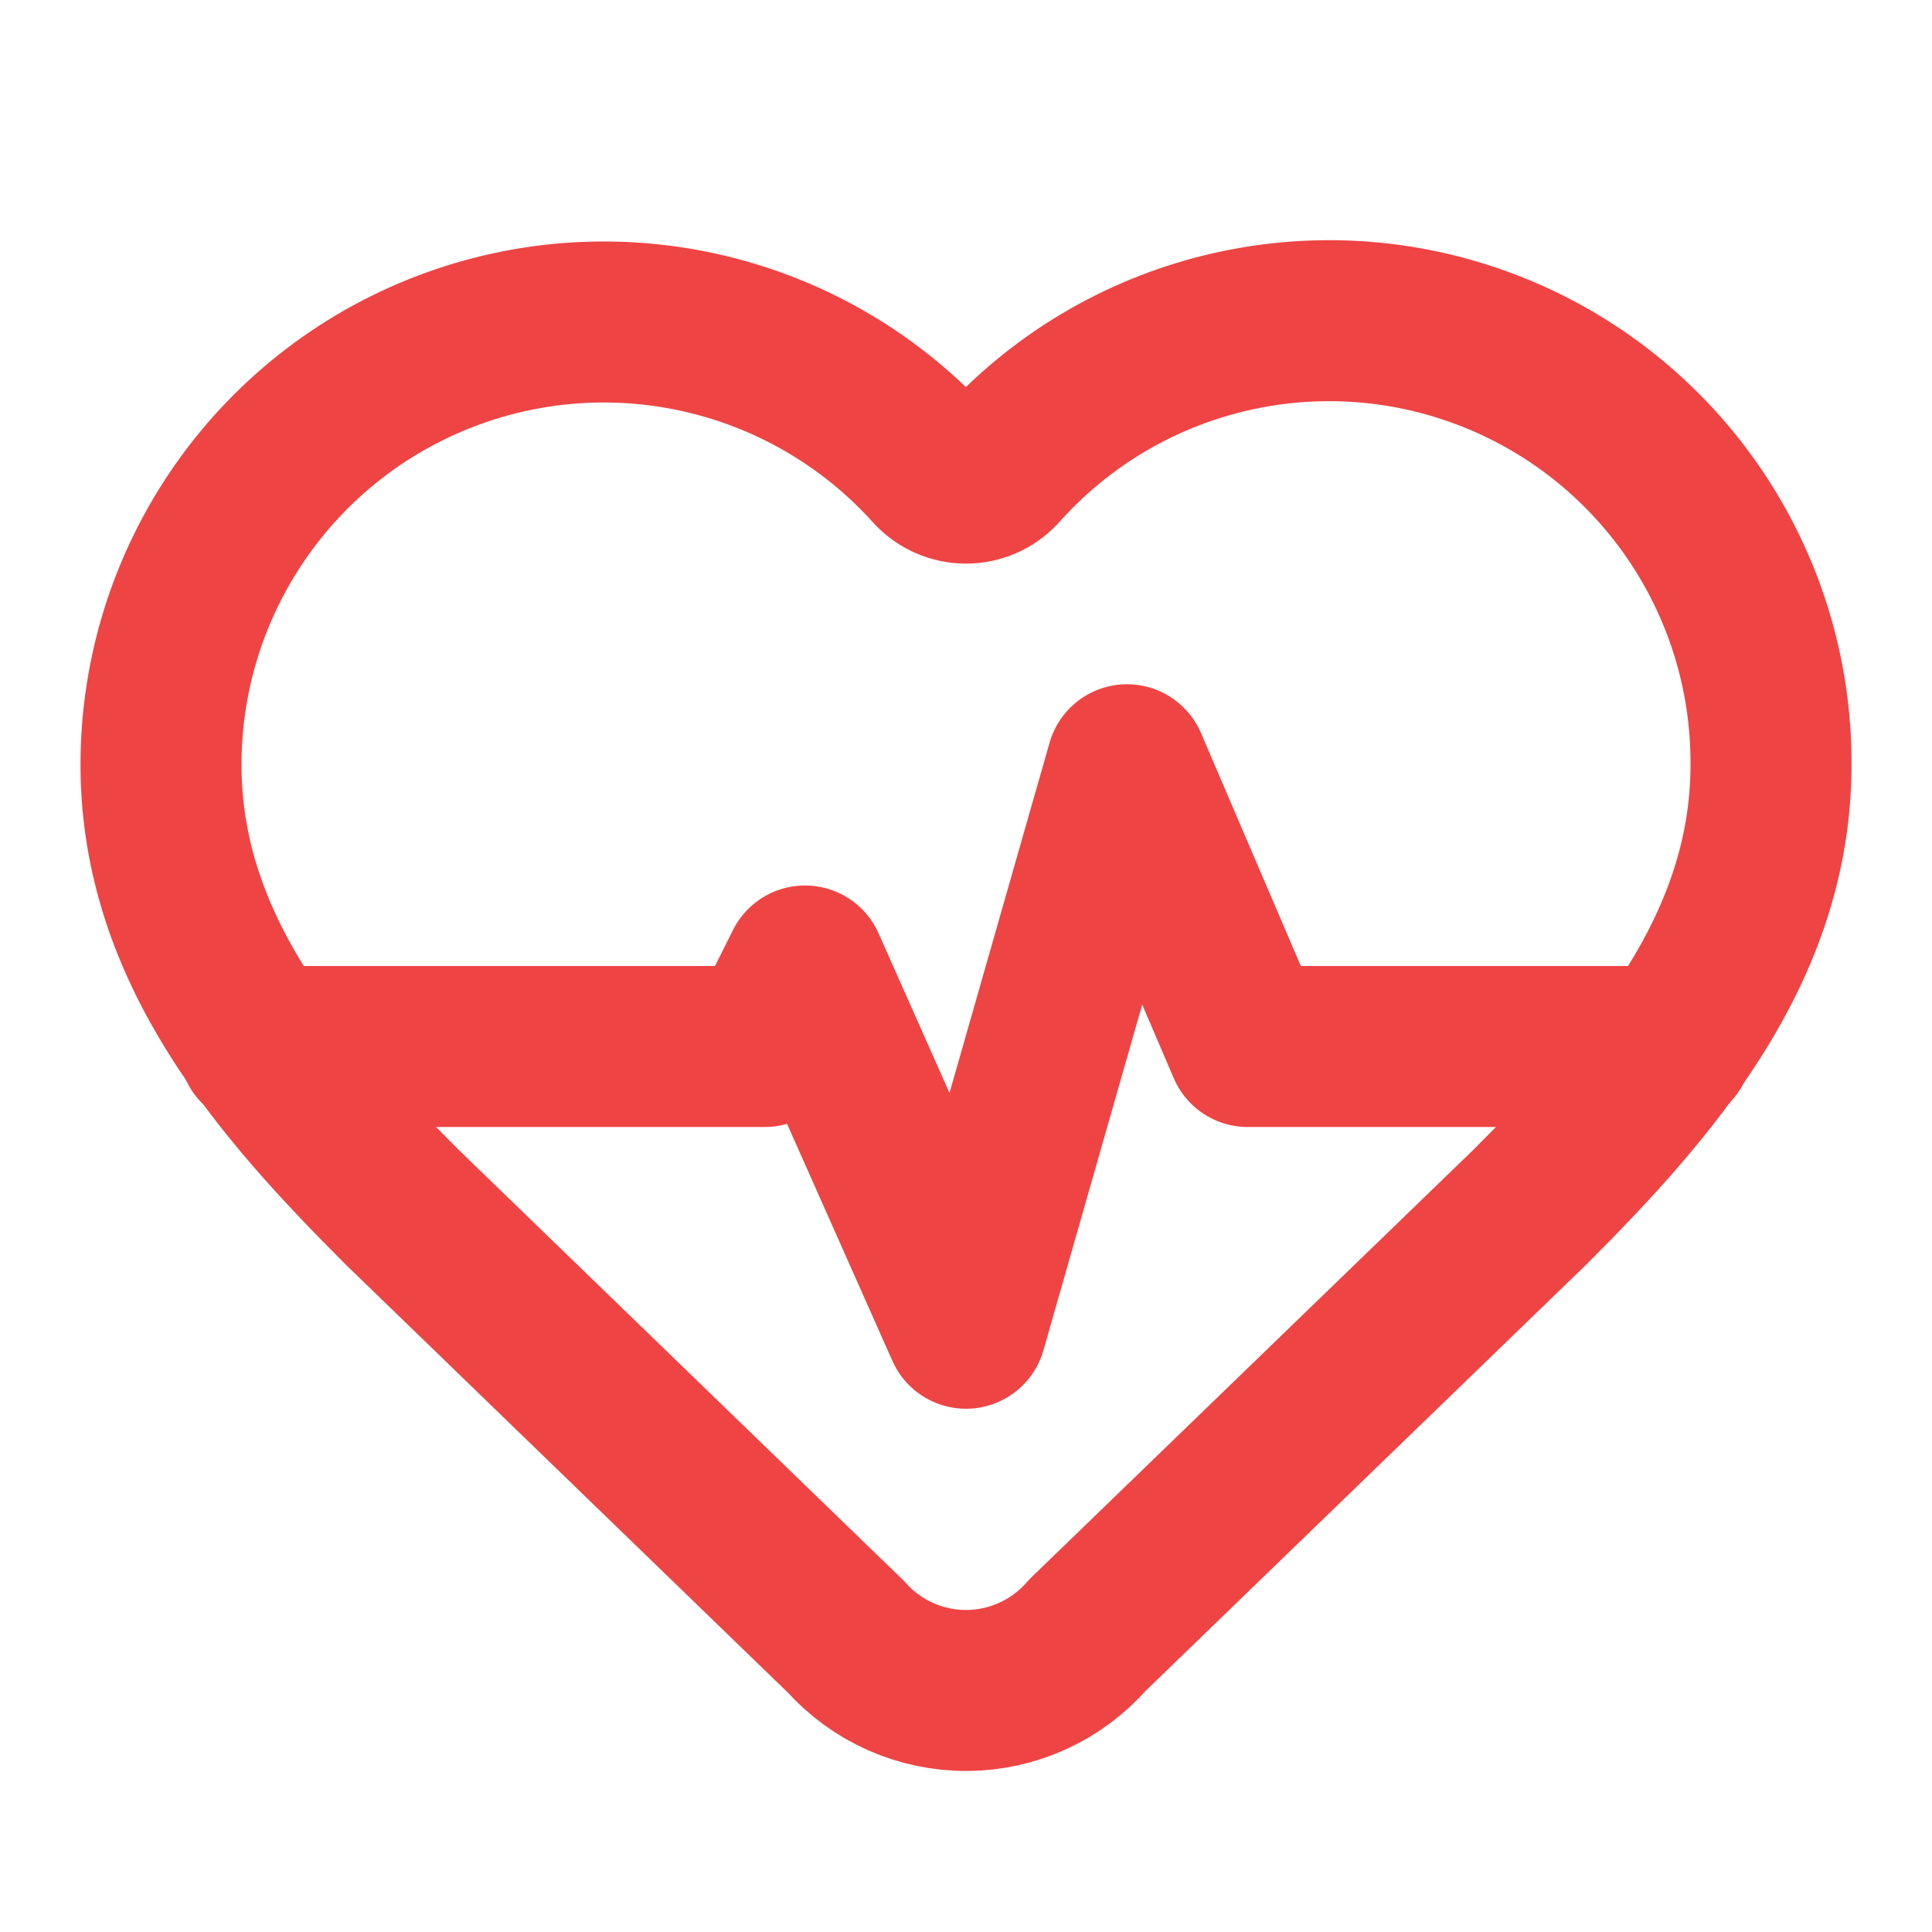
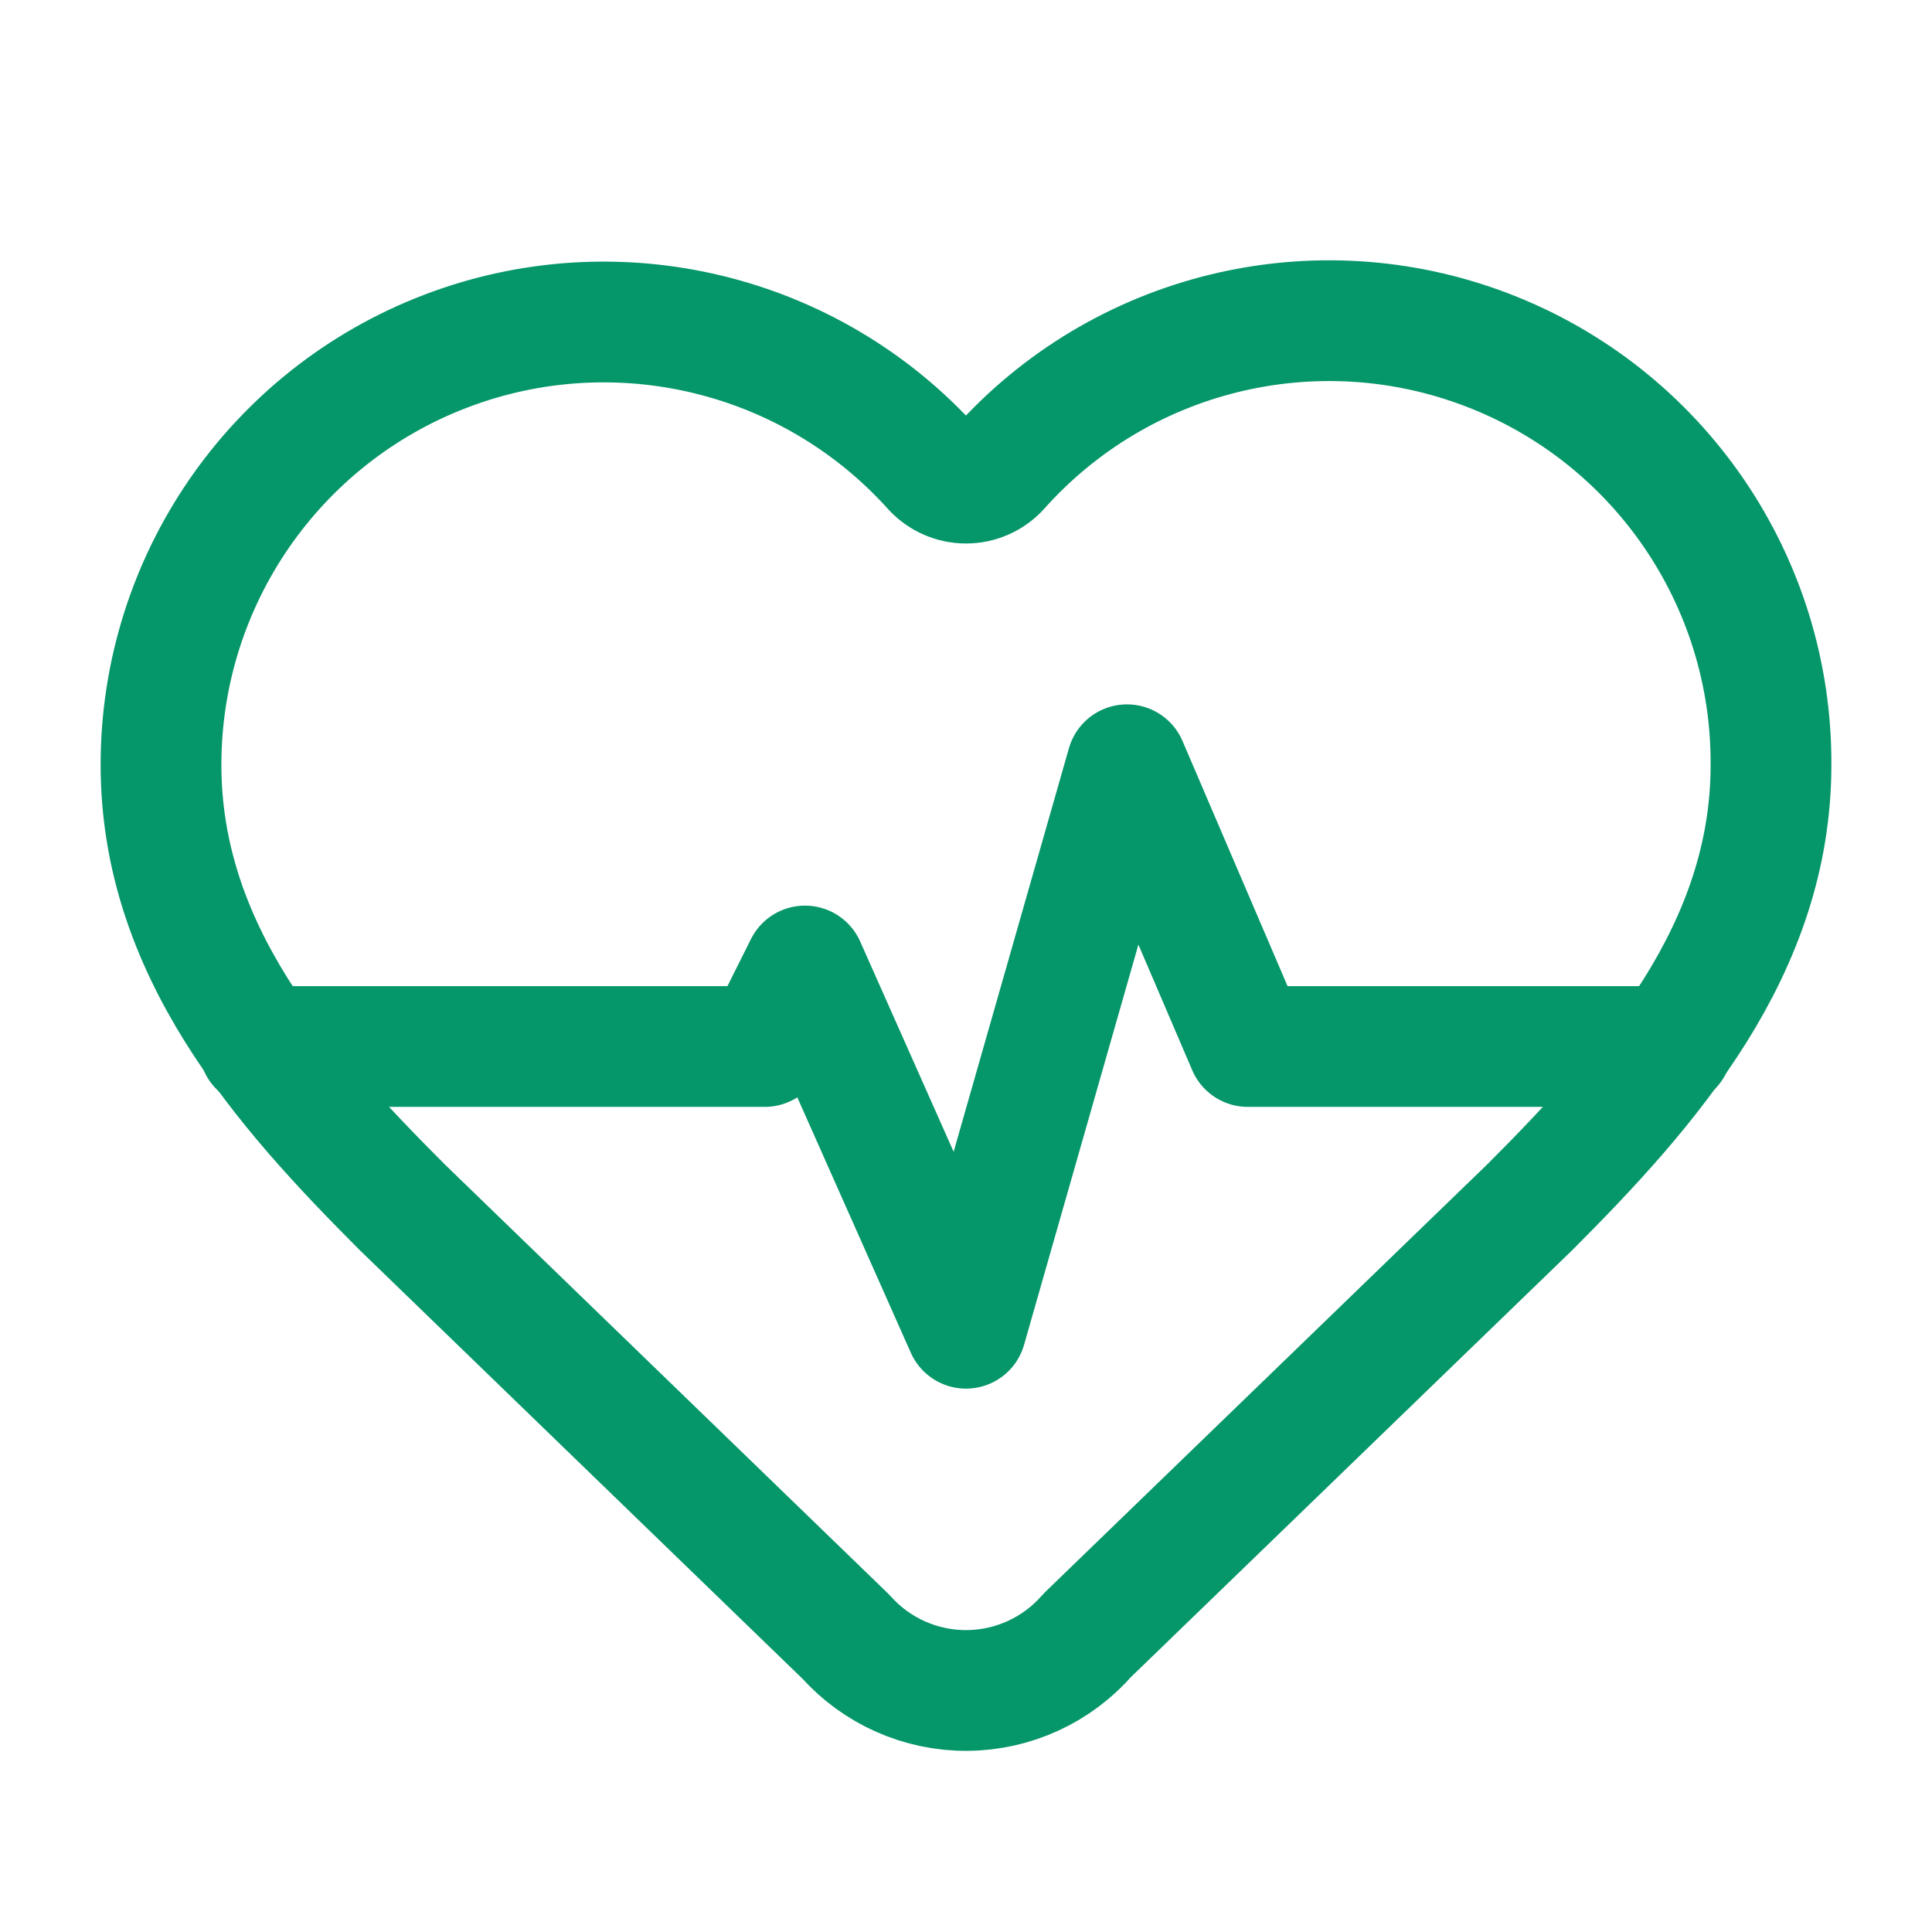
- <svg xmlns="http://www.w3.org/2000/svg" class="lucide lucide-heart-pulse" width="48" height="48" viewBox="0 0 24 24" fill="none" stroke="#EF4444" stroke-width="2" stroke-linecap="round" stroke-linejoin="round">
+ <svg xmlns="http://www.w3.org/2000/svg" class="lucide lucide-heart-pulse" width="24" height="24" viewBox="0 0 24 24" fill="none" stroke="#059669" stroke-width="1.5" stroke-linecap="round" stroke-linejoin="round">
  <path d="M2 9.5a5.5 5.5 0 0 1 9.591-3.676.56.56 0 0 0 .818 0A5.49 5.49 0 0 1 22 9.5c0 2.29-1.5 4-3 5.5l-5.492 5.313a2 2 0 0 1-3 .019L5 15c-1.5-1.5-3-3.2-3-5.5" />
  <path d="M3.22 13H9.5l.5-1 2 4.5 2-7 1.5 3.5h5.27" />
</svg>
